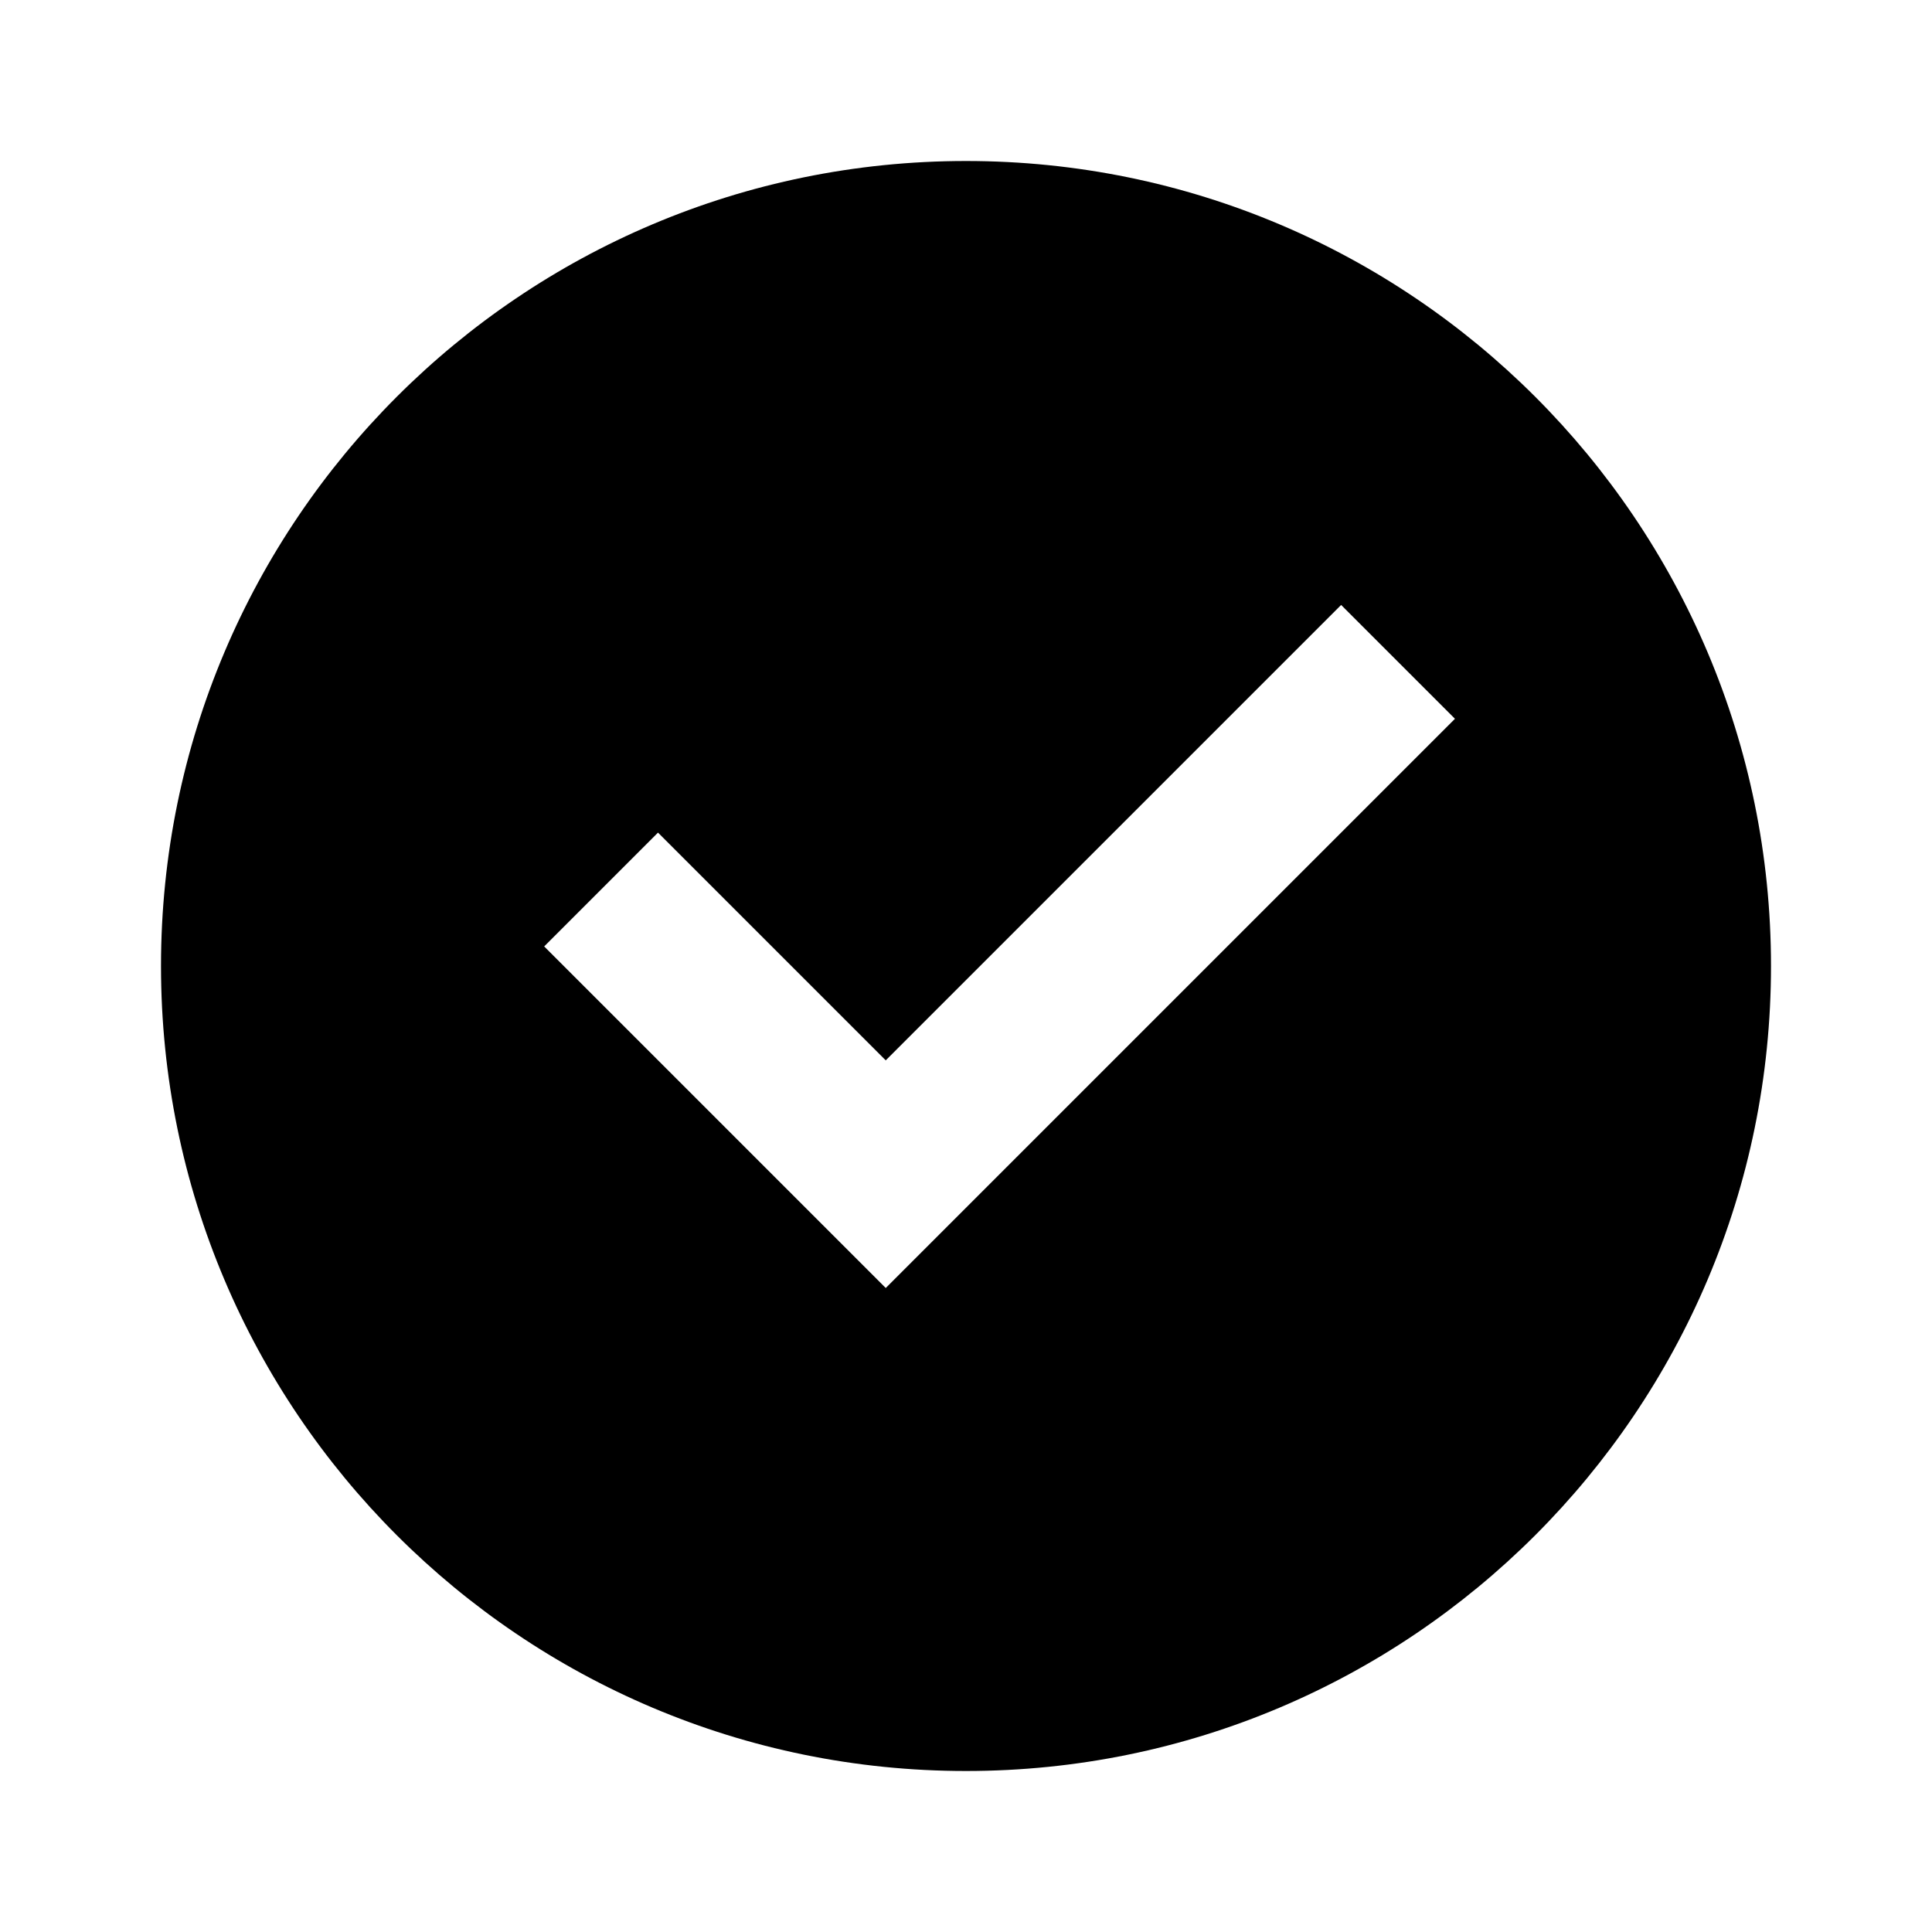
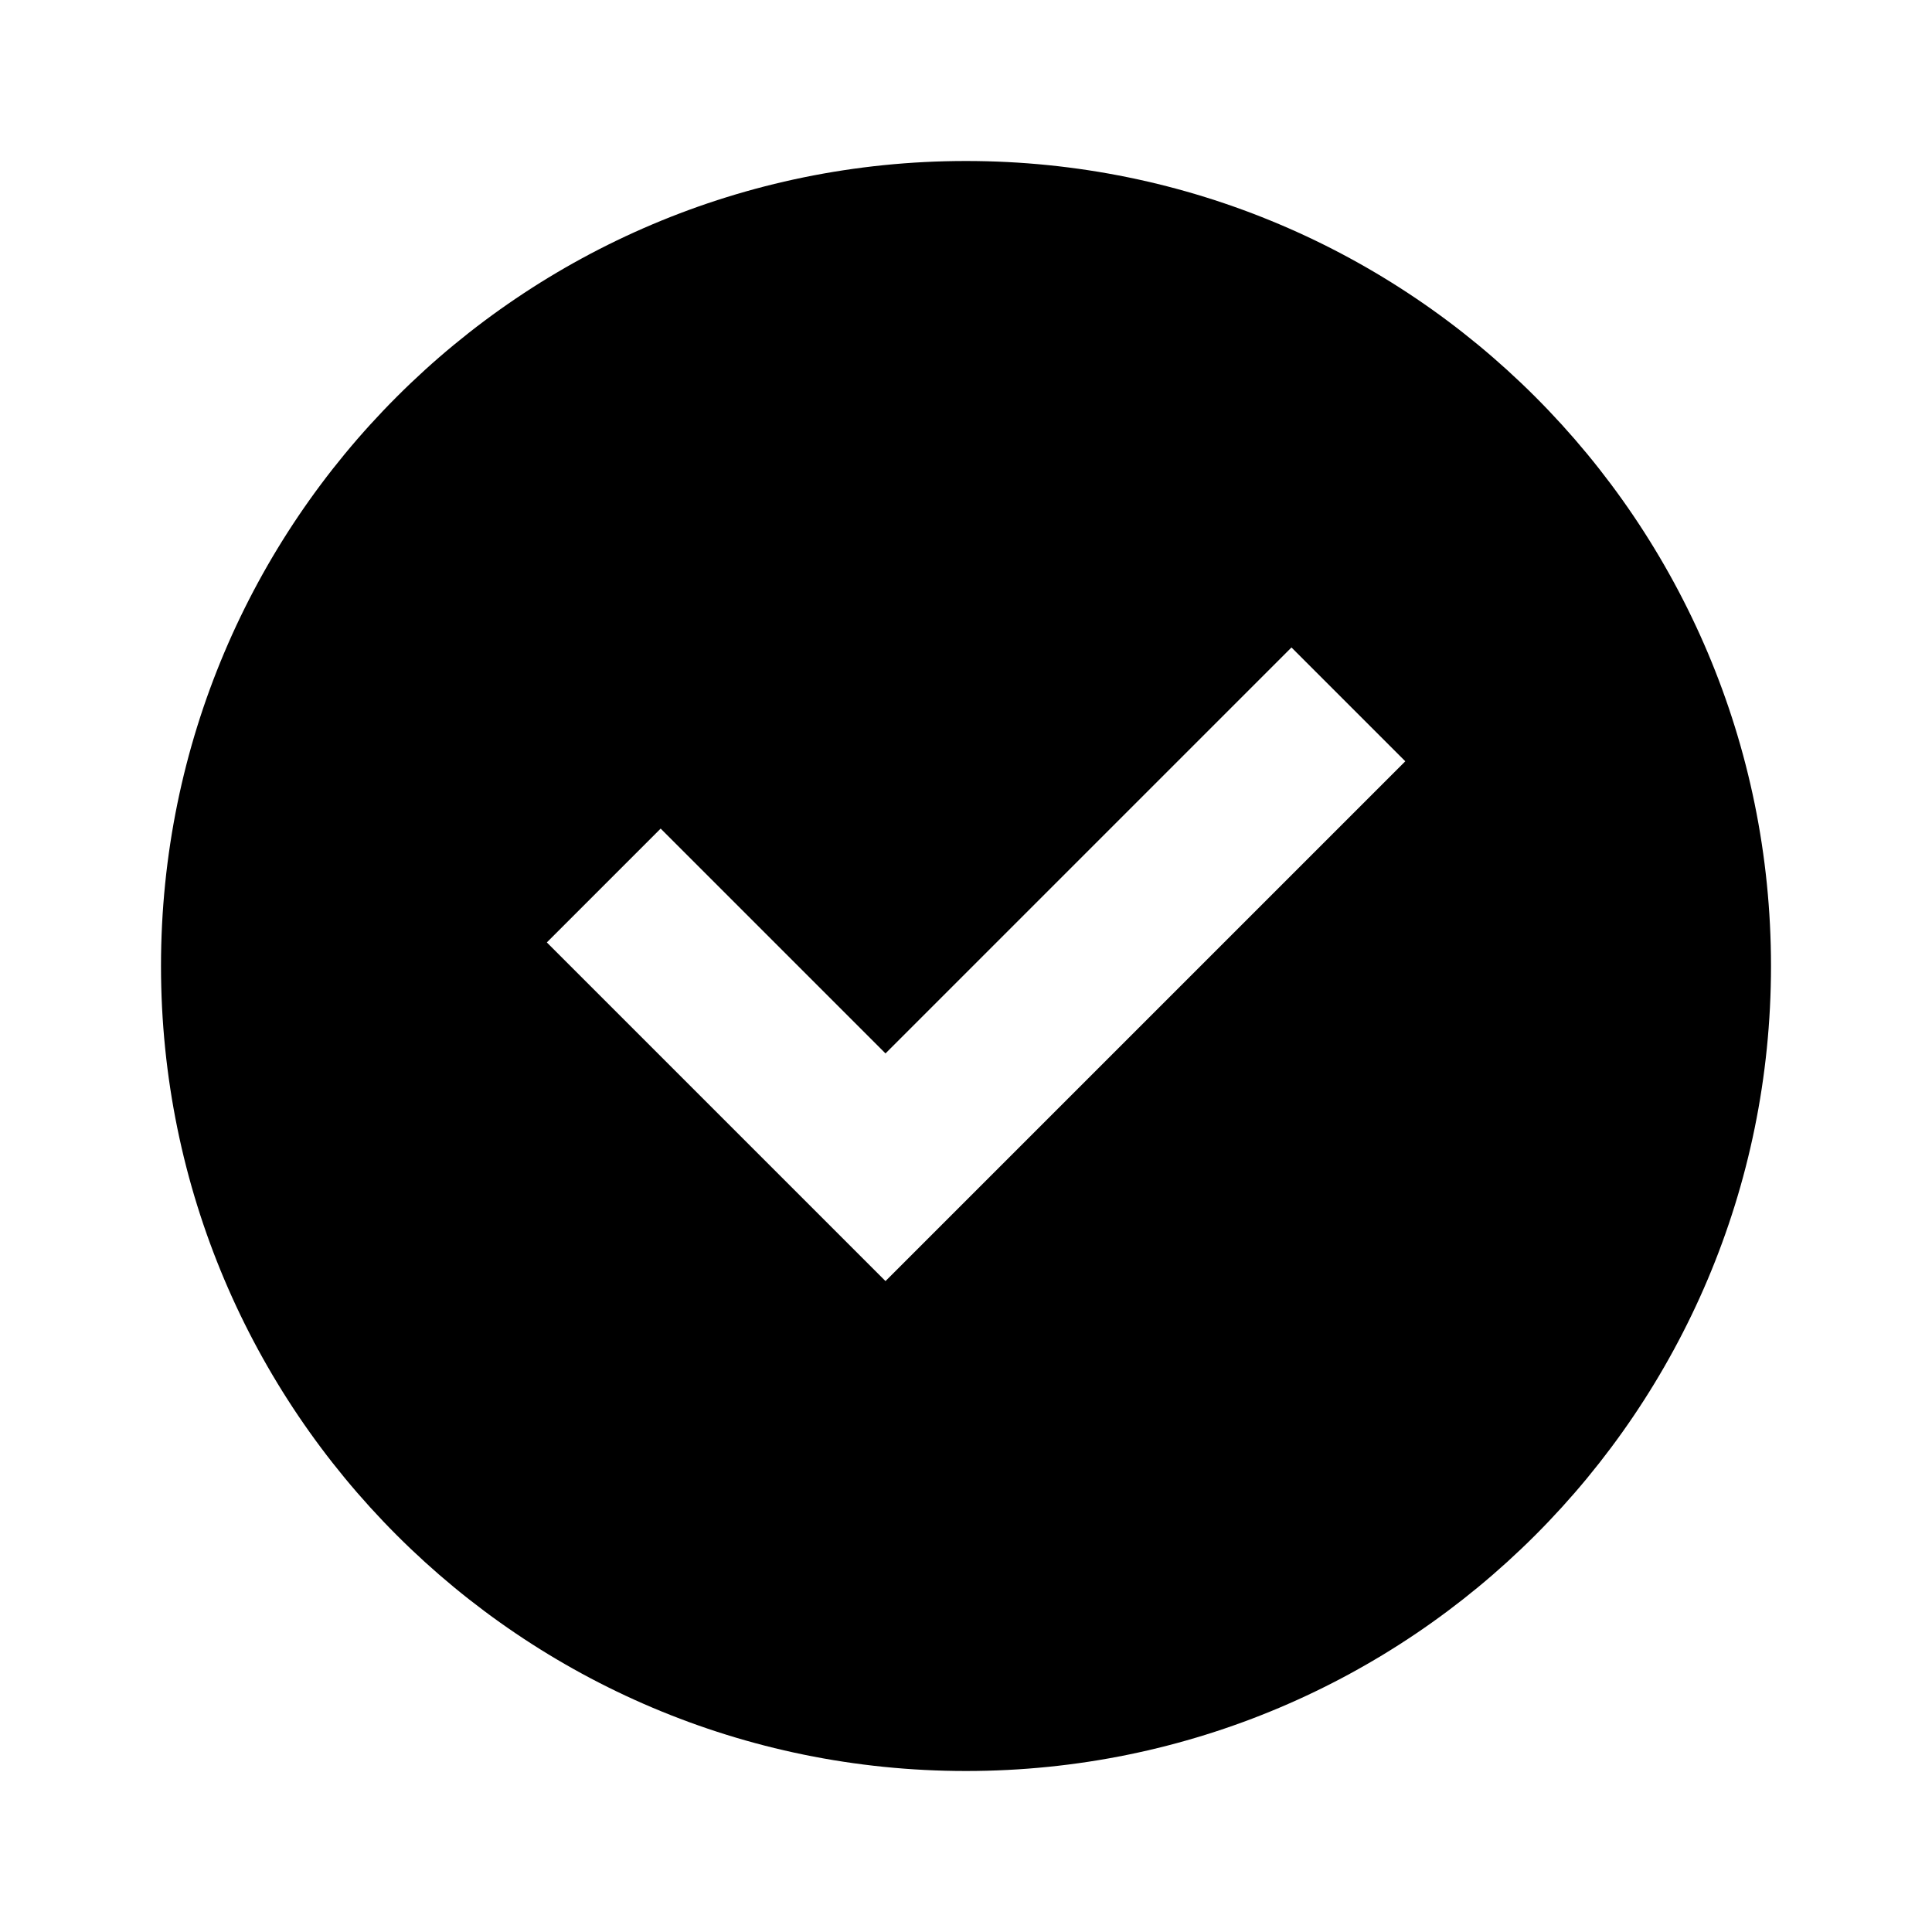
<svg xmlns="http://www.w3.org/2000/svg" viewBox="0 0 24 24" fill="currentColor">
-   <path d="M12 22C6.477 22 2 17.523 2 12C2 6.477 6.477 2 12 2C17.523 2 22 6.477 22 12C22 17.523 17.523 22 12 22ZM11.003 16L18.074 8.929L16.66 7.515L11.003 13.172L8.174 10.343L6.76 11.757L11.003 16Z" />
+   <path d="M12 22C17.523 22 22 17.523 22 12C22 6.477 17.523 2 12 2C6.477 2 2 6.477 2 12C2 17.523 6.477 22 12 22ZM17.457 9.457L11 15.914L6.793 11.707L8.207 10.293L11 13.086L16.043 8.043L17.457 9.457Z" />
</svg>
